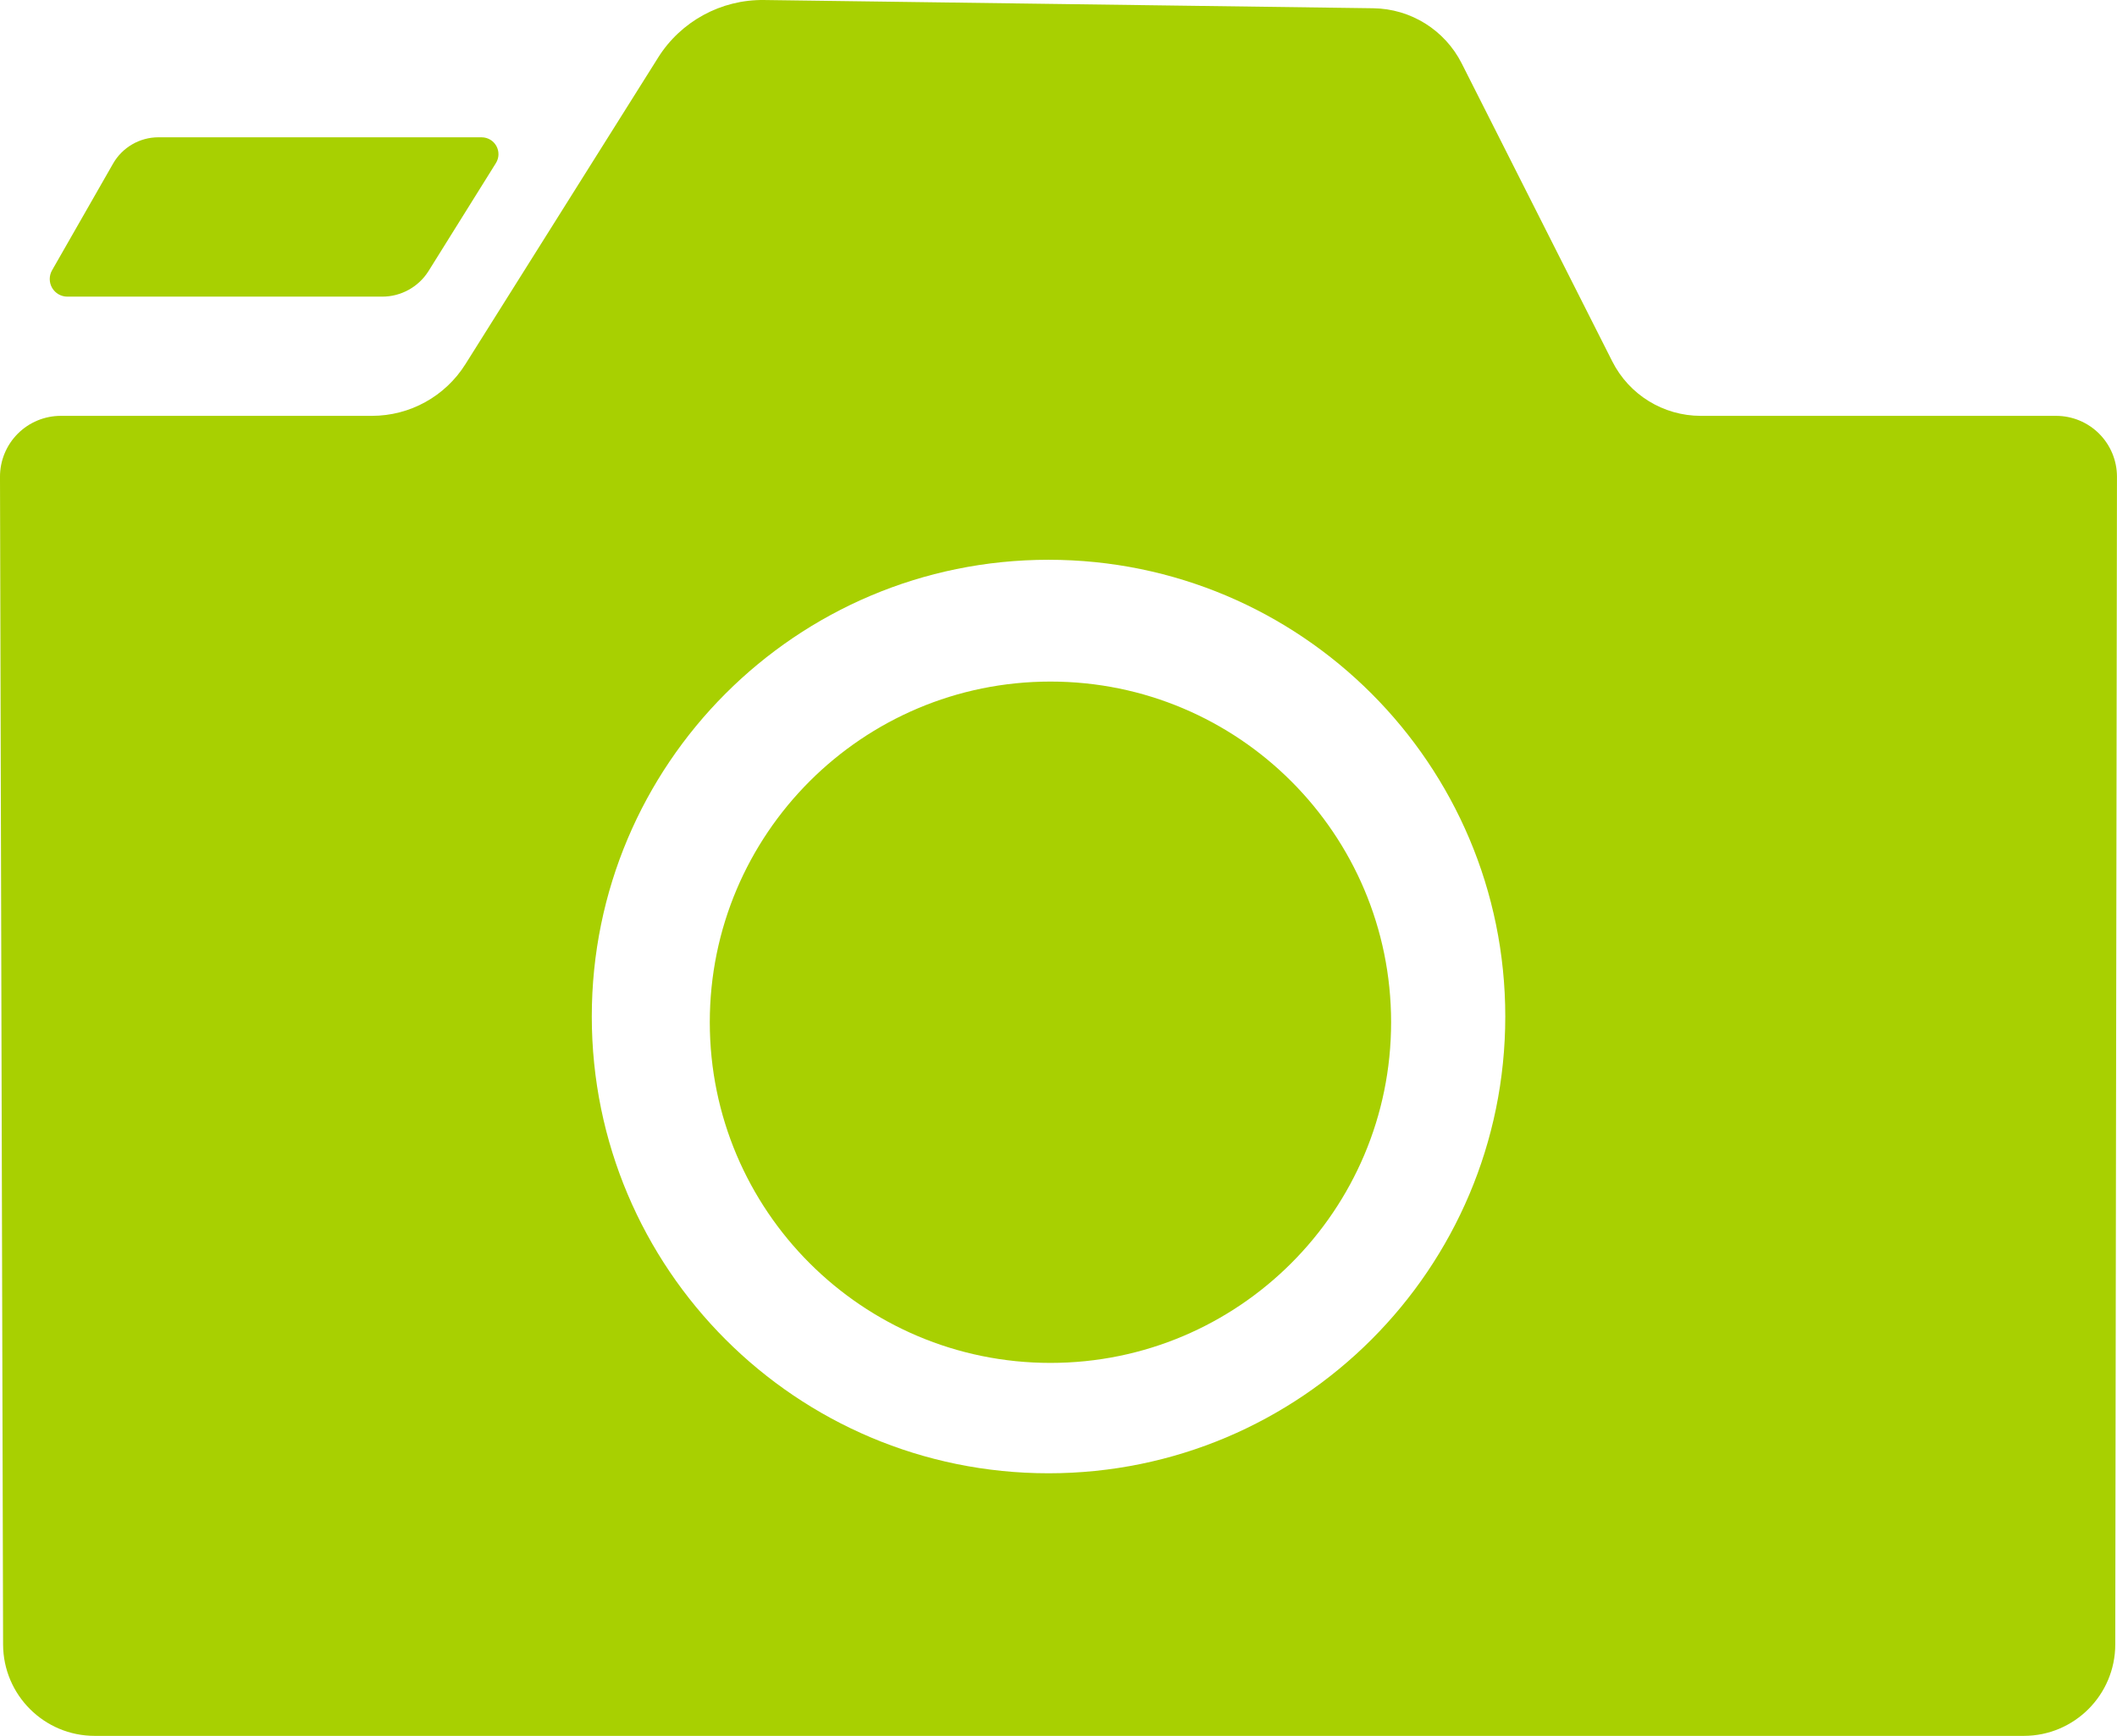
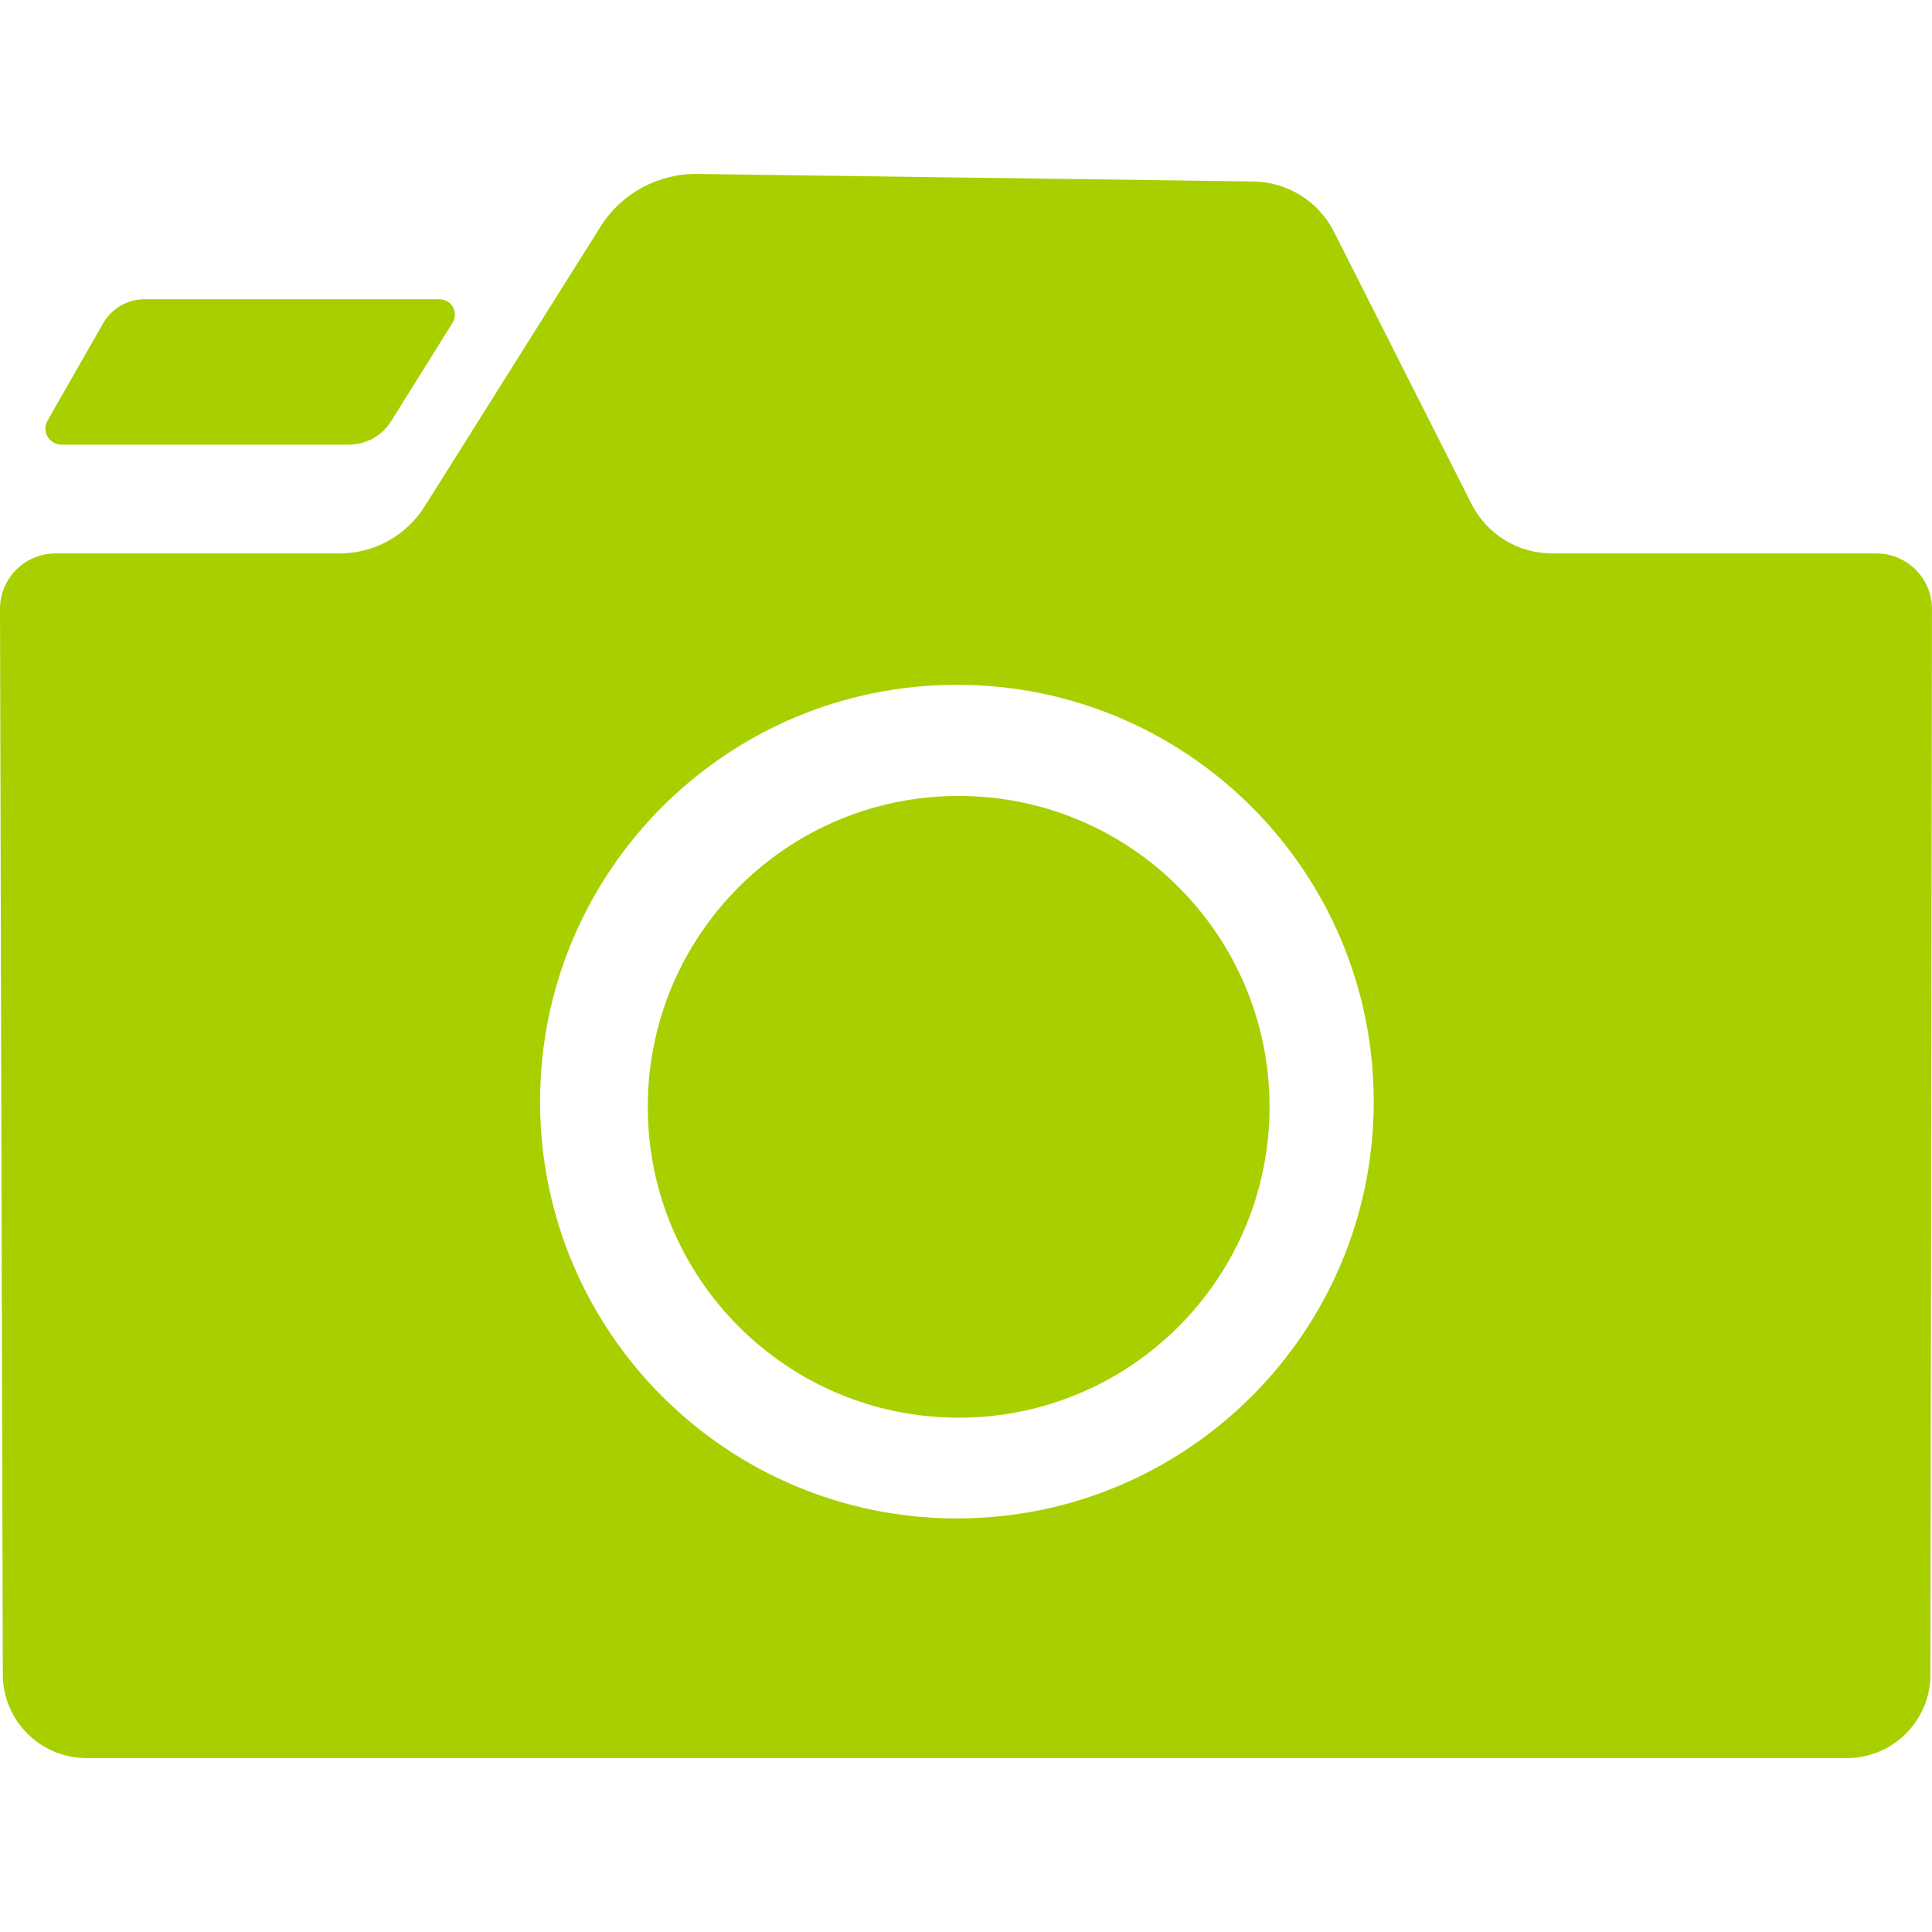
- <svg xmlns="http://www.w3.org/2000/svg" width="101.719mm" height="83.403mm" viewBox="0 0 101.719 83.403" version="1.1" id="svg5">
+ <svg xmlns="http://www.w3.org/2000/svg" width="101.719mm" height="101.719mm" viewBox="0 0 101.719 101.719" version="1.1" id="svg5">
  <defs id="defs2">
    </defs>
-   <g id="camera" transform="translate(-48.55825,-130.7488)">
-     <g id="g3320" transform="translate(-29.02214,104.0033)">
-       <path id="path-main" style="fill:#a8d001;stroke-width:0" d="m 144.421,75.861 c 0,9.04 -7.328,16.368 -16.368,16.368 -9.04,0 -16.368,-7.328 -16.368,-16.368 0,-9.04 7.328,-16.368 16.368,-16.368 9.04,0 16.368,7.328 16.368,16.368 z M 109.201,29.515 99.942,44.245 a 5.302,5.302 151.076 0 1 -4.489,2.481 H 80.502 a 2.922,2.922 134.924 0 0 -2.922,2.93 l 0.149,56.102 a 4.403,4.403 44.924 0 0 4.403,4.391 h 92.687 a 4.397,4.397 135.042 0 0 4.397,-4.391 l 0.082,-56.102 a 2.925,2.925 45.042 0 0 -2.925,-2.93 h -17.073 a 4.763,4.763 31.596 0 1 -4.251,-2.615 l -7.234,-14.316 a 4.833,4.833 31.983 0 0 -4.248,-2.653 l -29.275,-0.396 a 5.92,5.92 151.463 0 0 -5.092,2.769 z m -8.477,3.827 H 85.194 a 2.513,2.513 149.88 0 0 -2.182,1.266 l -2.93,5.124 a 0.846,0.846 59.88 0 0 0.734,1.266 h 15.13 a 2.628,2.628 150.983 0 0 2.23,-1.237 l 3.233,-5.181 a 0.809,0.809 60.983 0 0 -0.686,-1.237 z m 27.237,20.299 c 12.12,-7.4e-5 21.946,9.826 21.946,21.946 -2.1e-4,12.12 -9.826,21.946 -21.946,21.945 -12.12,7.4e-5 -21.946,-9.825 -21.946,-21.945 -7e-5,-12.12 9.826,-21.946 21.946,-21.946 z" />
+   <g id="layer1" transform="translate(-48.55825,-130.7488)">
+     <g id="g3320" transform="translate(-29.02212,113.1612)">
+       <path id="path24832" style="fill:#a8d001;stroke-width:0" d="m 144.421,75.861 c 0,9.04 -7.328,16.368 -16.368,16.368 -9.04,0 -16.368,-7.328 -16.368,-16.368 0,-9.04 7.328,-16.368 16.368,-16.368 9.04,0 16.368,7.328 16.368,16.368 z M 109.201,29.515 99.942,44.245 a 5.302,5.302 151.076 0 1 -4.489,2.481 H 80.502 a 2.922,2.922 134.924 0 0 -2.922,2.93 l 0.149,56.102 a 4.403,4.403 44.924 0 0 4.403,4.391 h 92.687 a 4.397,4.397 135.042 0 0 4.397,-4.391 l 0.082,-56.102 A 2.925,2.925 45.042 0 0 176.374,46.726 h -17.073 a 4.763,4.763 31.596 0 1 -4.251,-2.615 l -7.234,-14.316 a 4.833,4.833 31.983 0 0 -4.248,-2.653 L 114.293,26.746 a 5.92,5.92 151.463 0 0 -5.092,2.769 z m -8.477,3.827 H 85.194 a 2.513,2.513 149.88 0 0 -2.182,1.266 l -2.93,5.124 a 0.846,0.846 59.88 0 0 0.734,1.266 h 15.13 a 2.628,2.628 150.983 0 0 2.23,-1.237 l 3.233,-5.181 a 0.809,0.809 60.983 0 0 -0.686,-1.237 z m 27.237,20.299 c 12.12,-7.4e-5 21.946,9.826 21.946,21.946 -2.1e-4,12.12 -9.826,21.946 -21.946,21.945 -12.12,7.4e-5 -21.946,-9.825 -21.946,-21.945 -7e-5,-12.12 9.826,-21.946 21.946,-21.946 z" />
    </g>
  </g>
</svg>
